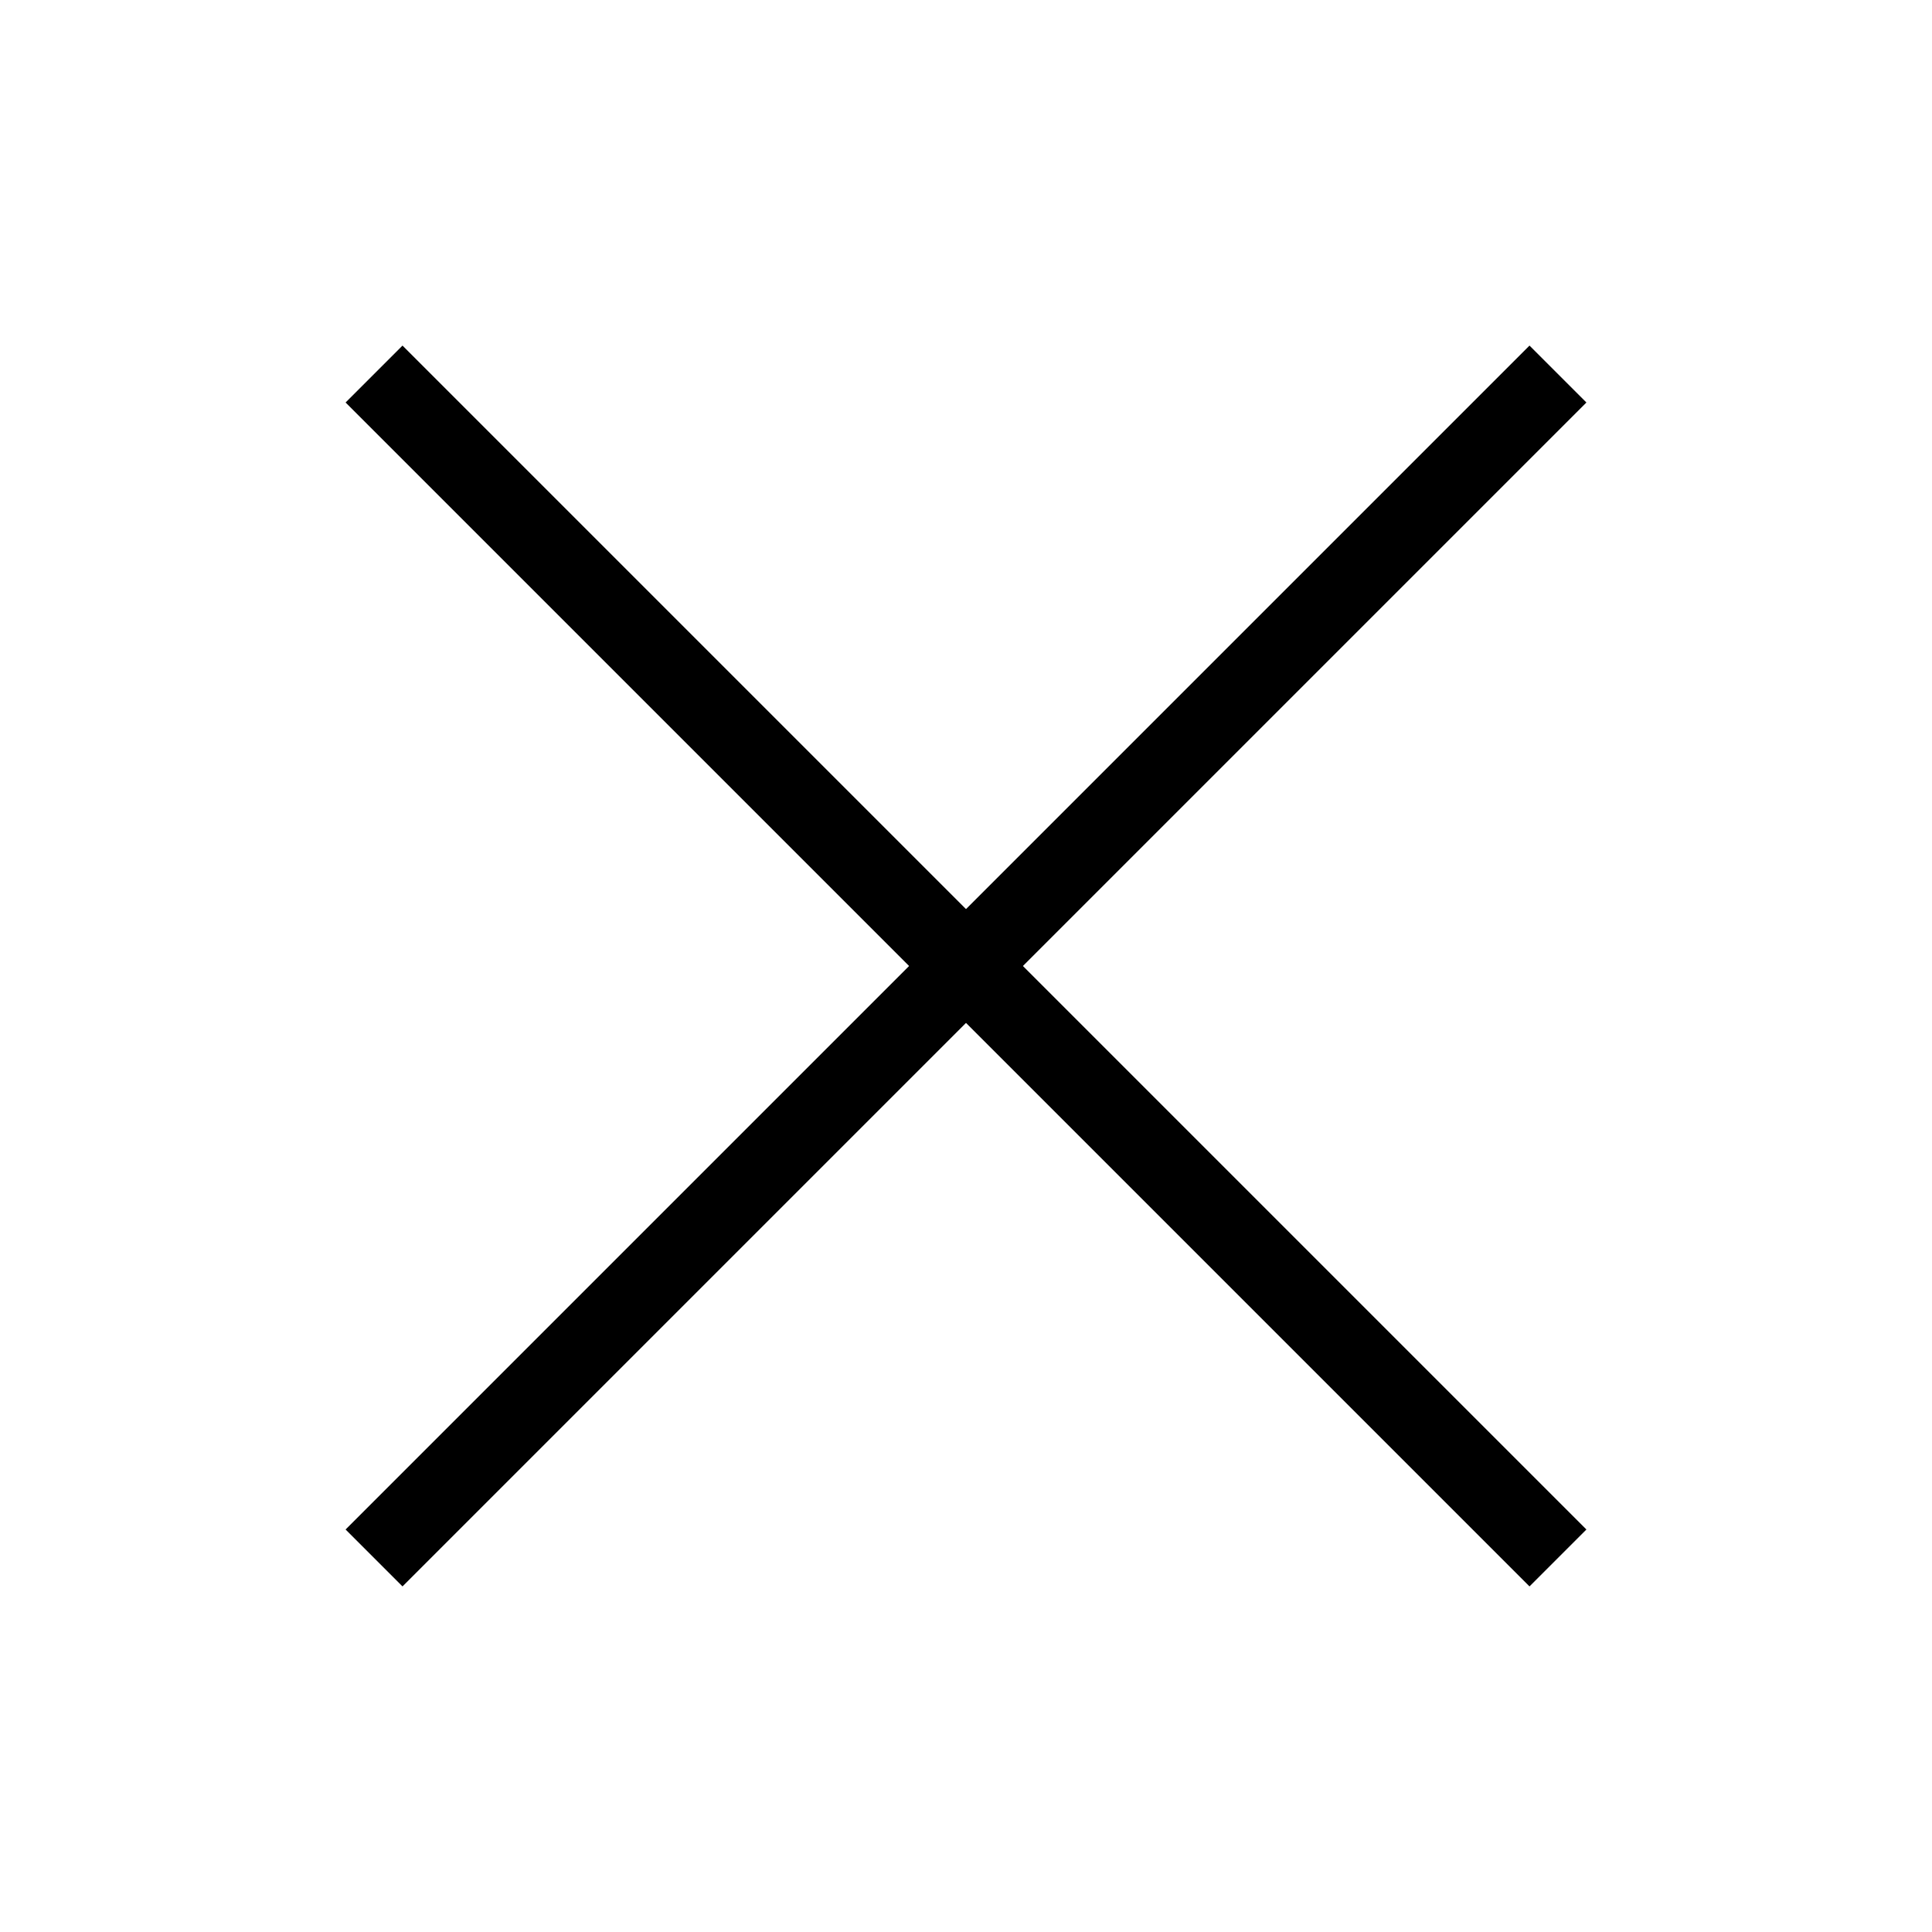
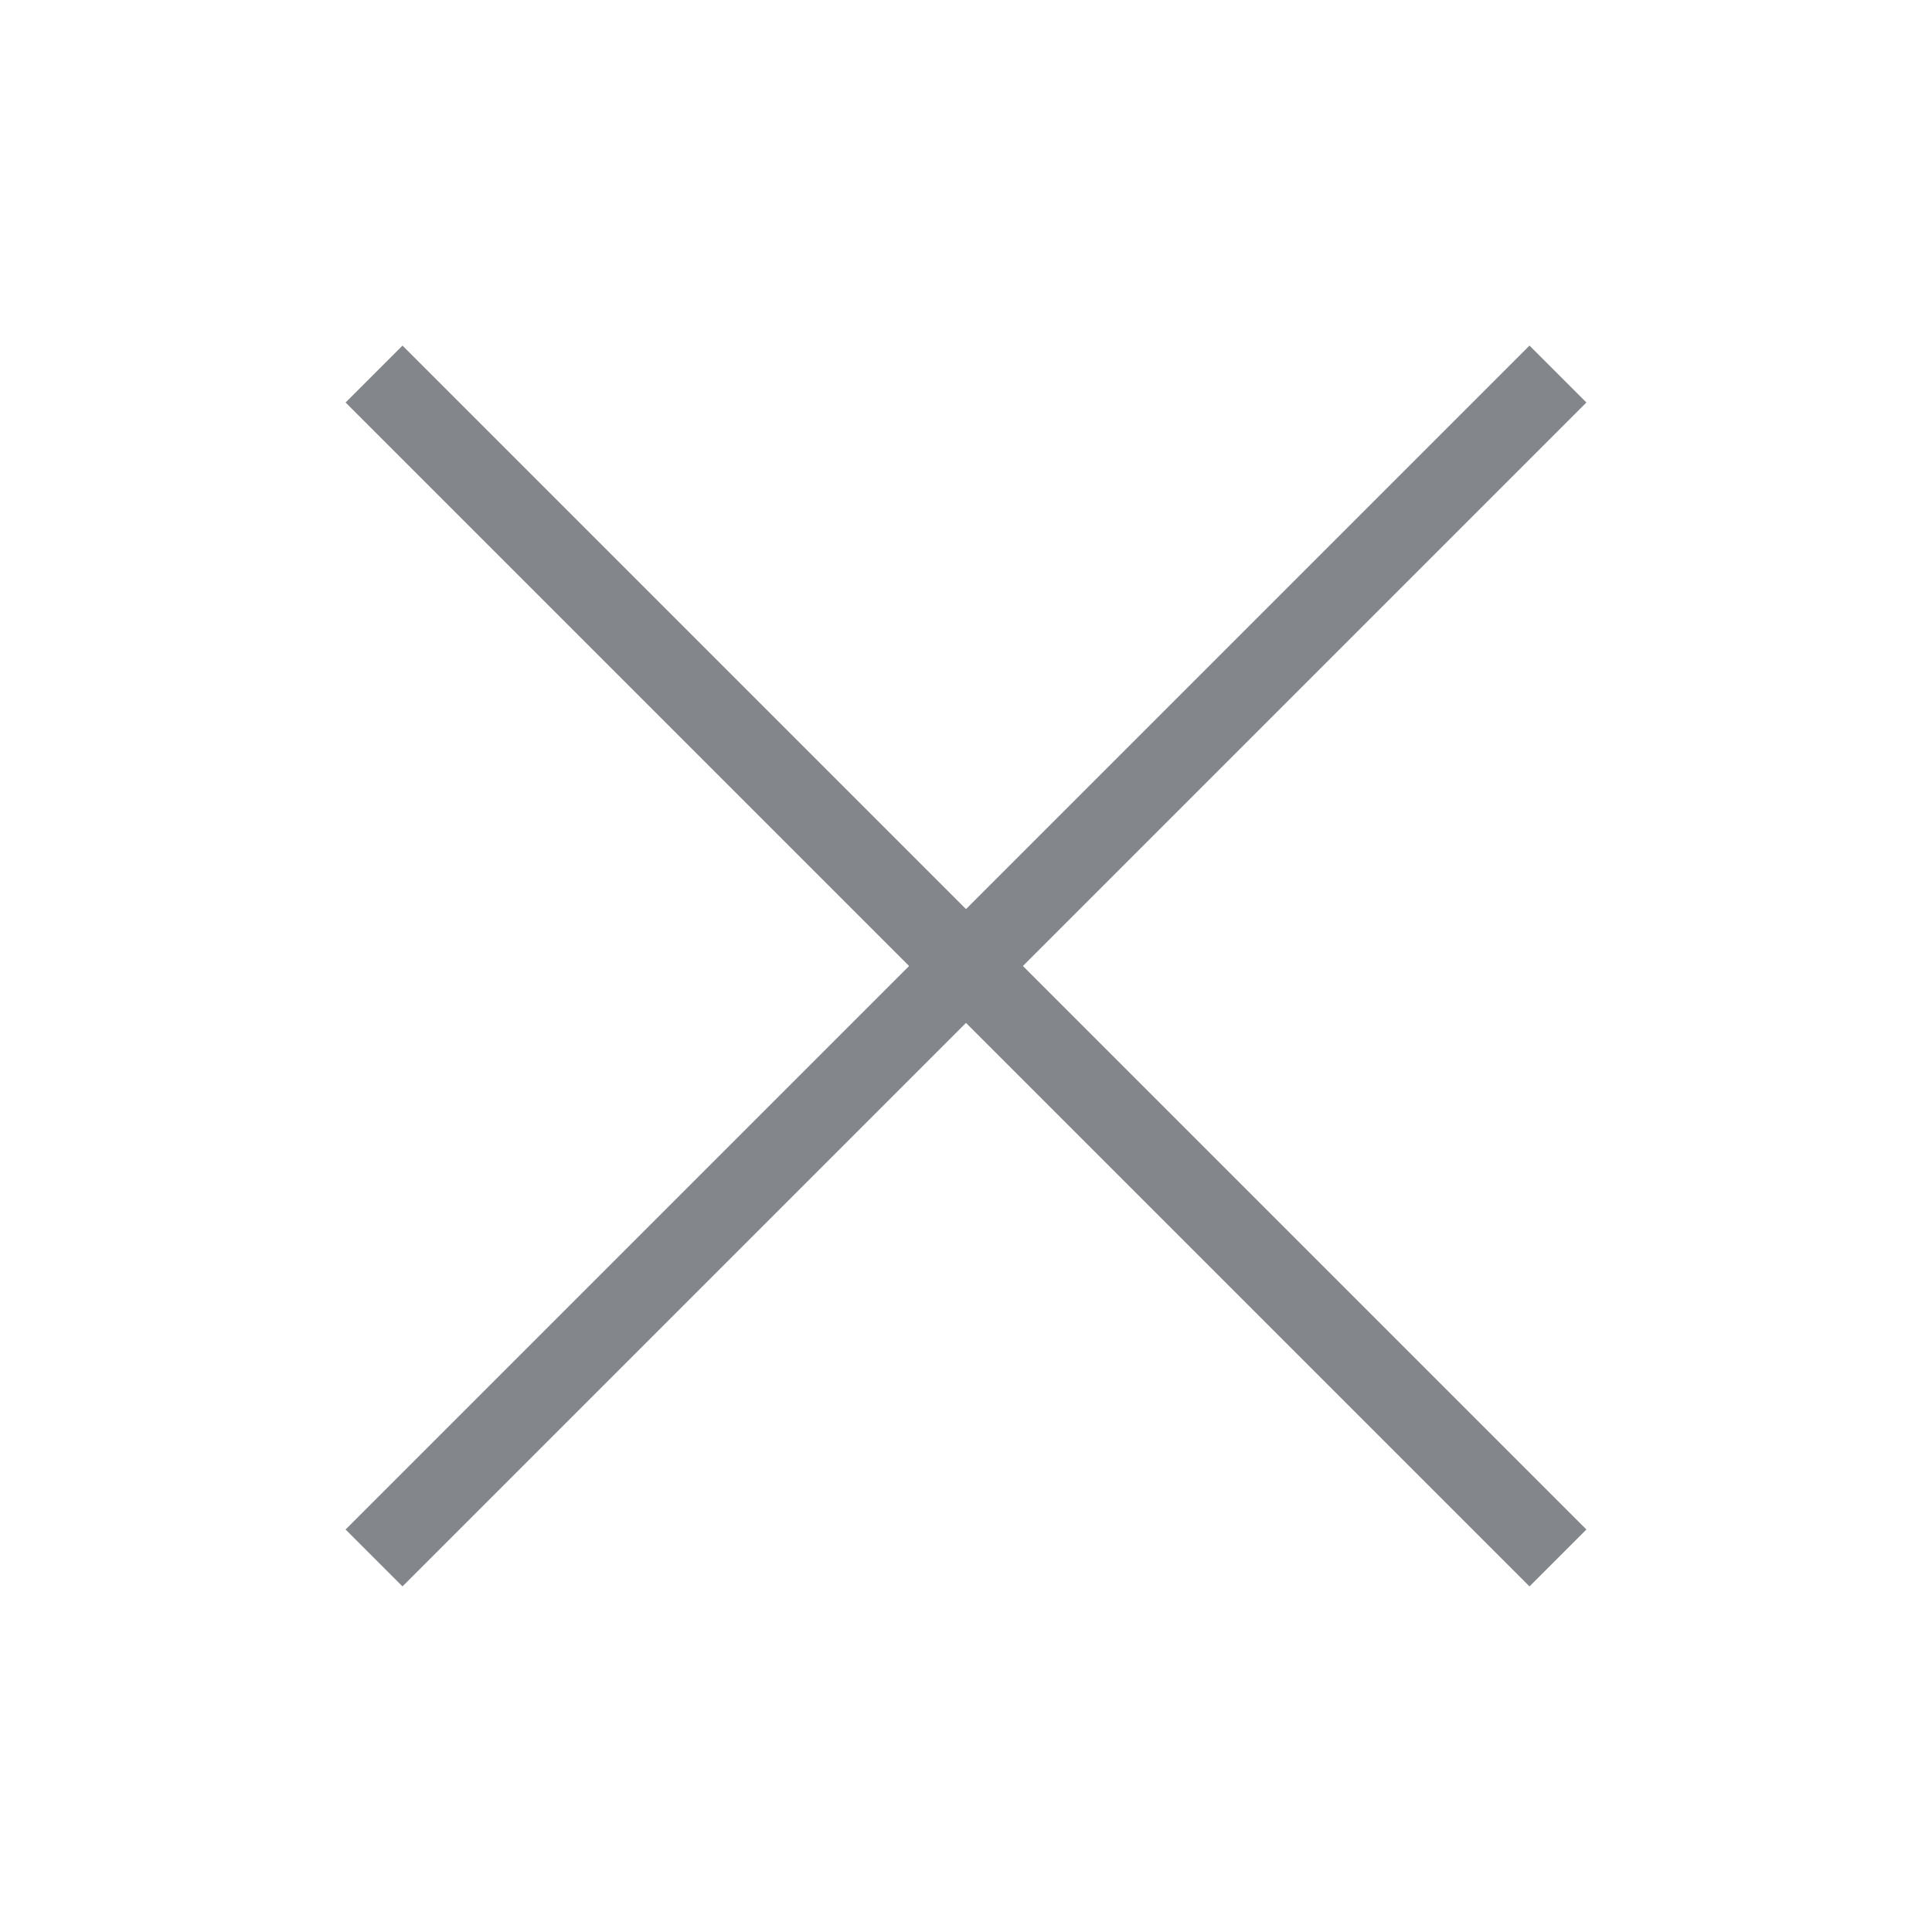
<svg xmlns="http://www.w3.org/2000/svg" version="1.1" id="Layer_1" x="0px" y="0px" width="48px" height="48px" viewBox="0 0 48 48" enable-background="new 0 0 48 48" xml:space="preserve">
-   <line fill="none" stroke="#000000" stroke-width="2" stroke-linecap="square" stroke-miterlimit="10" x1="10" y1="10" x2="38" y2="38" />
-   <line fill="none" stroke="#000000" stroke-width="2" stroke-linecap="square" stroke-miterlimit="10" x1="38" y1="10" x2="10" y2="38" />
+   <line fill="none" stroke="#83868a" stroke-width="2" stroke-linecap="square" stroke-miterlimit="10" x1="10" y1="10" x2="38" y2="38" />
+   <line fill="none" stroke="#83868a" stroke-width="2" stroke-linecap="square" stroke-miterlimit="10" x1="38" y1="10" x2="10" y2="38" />
</svg>
